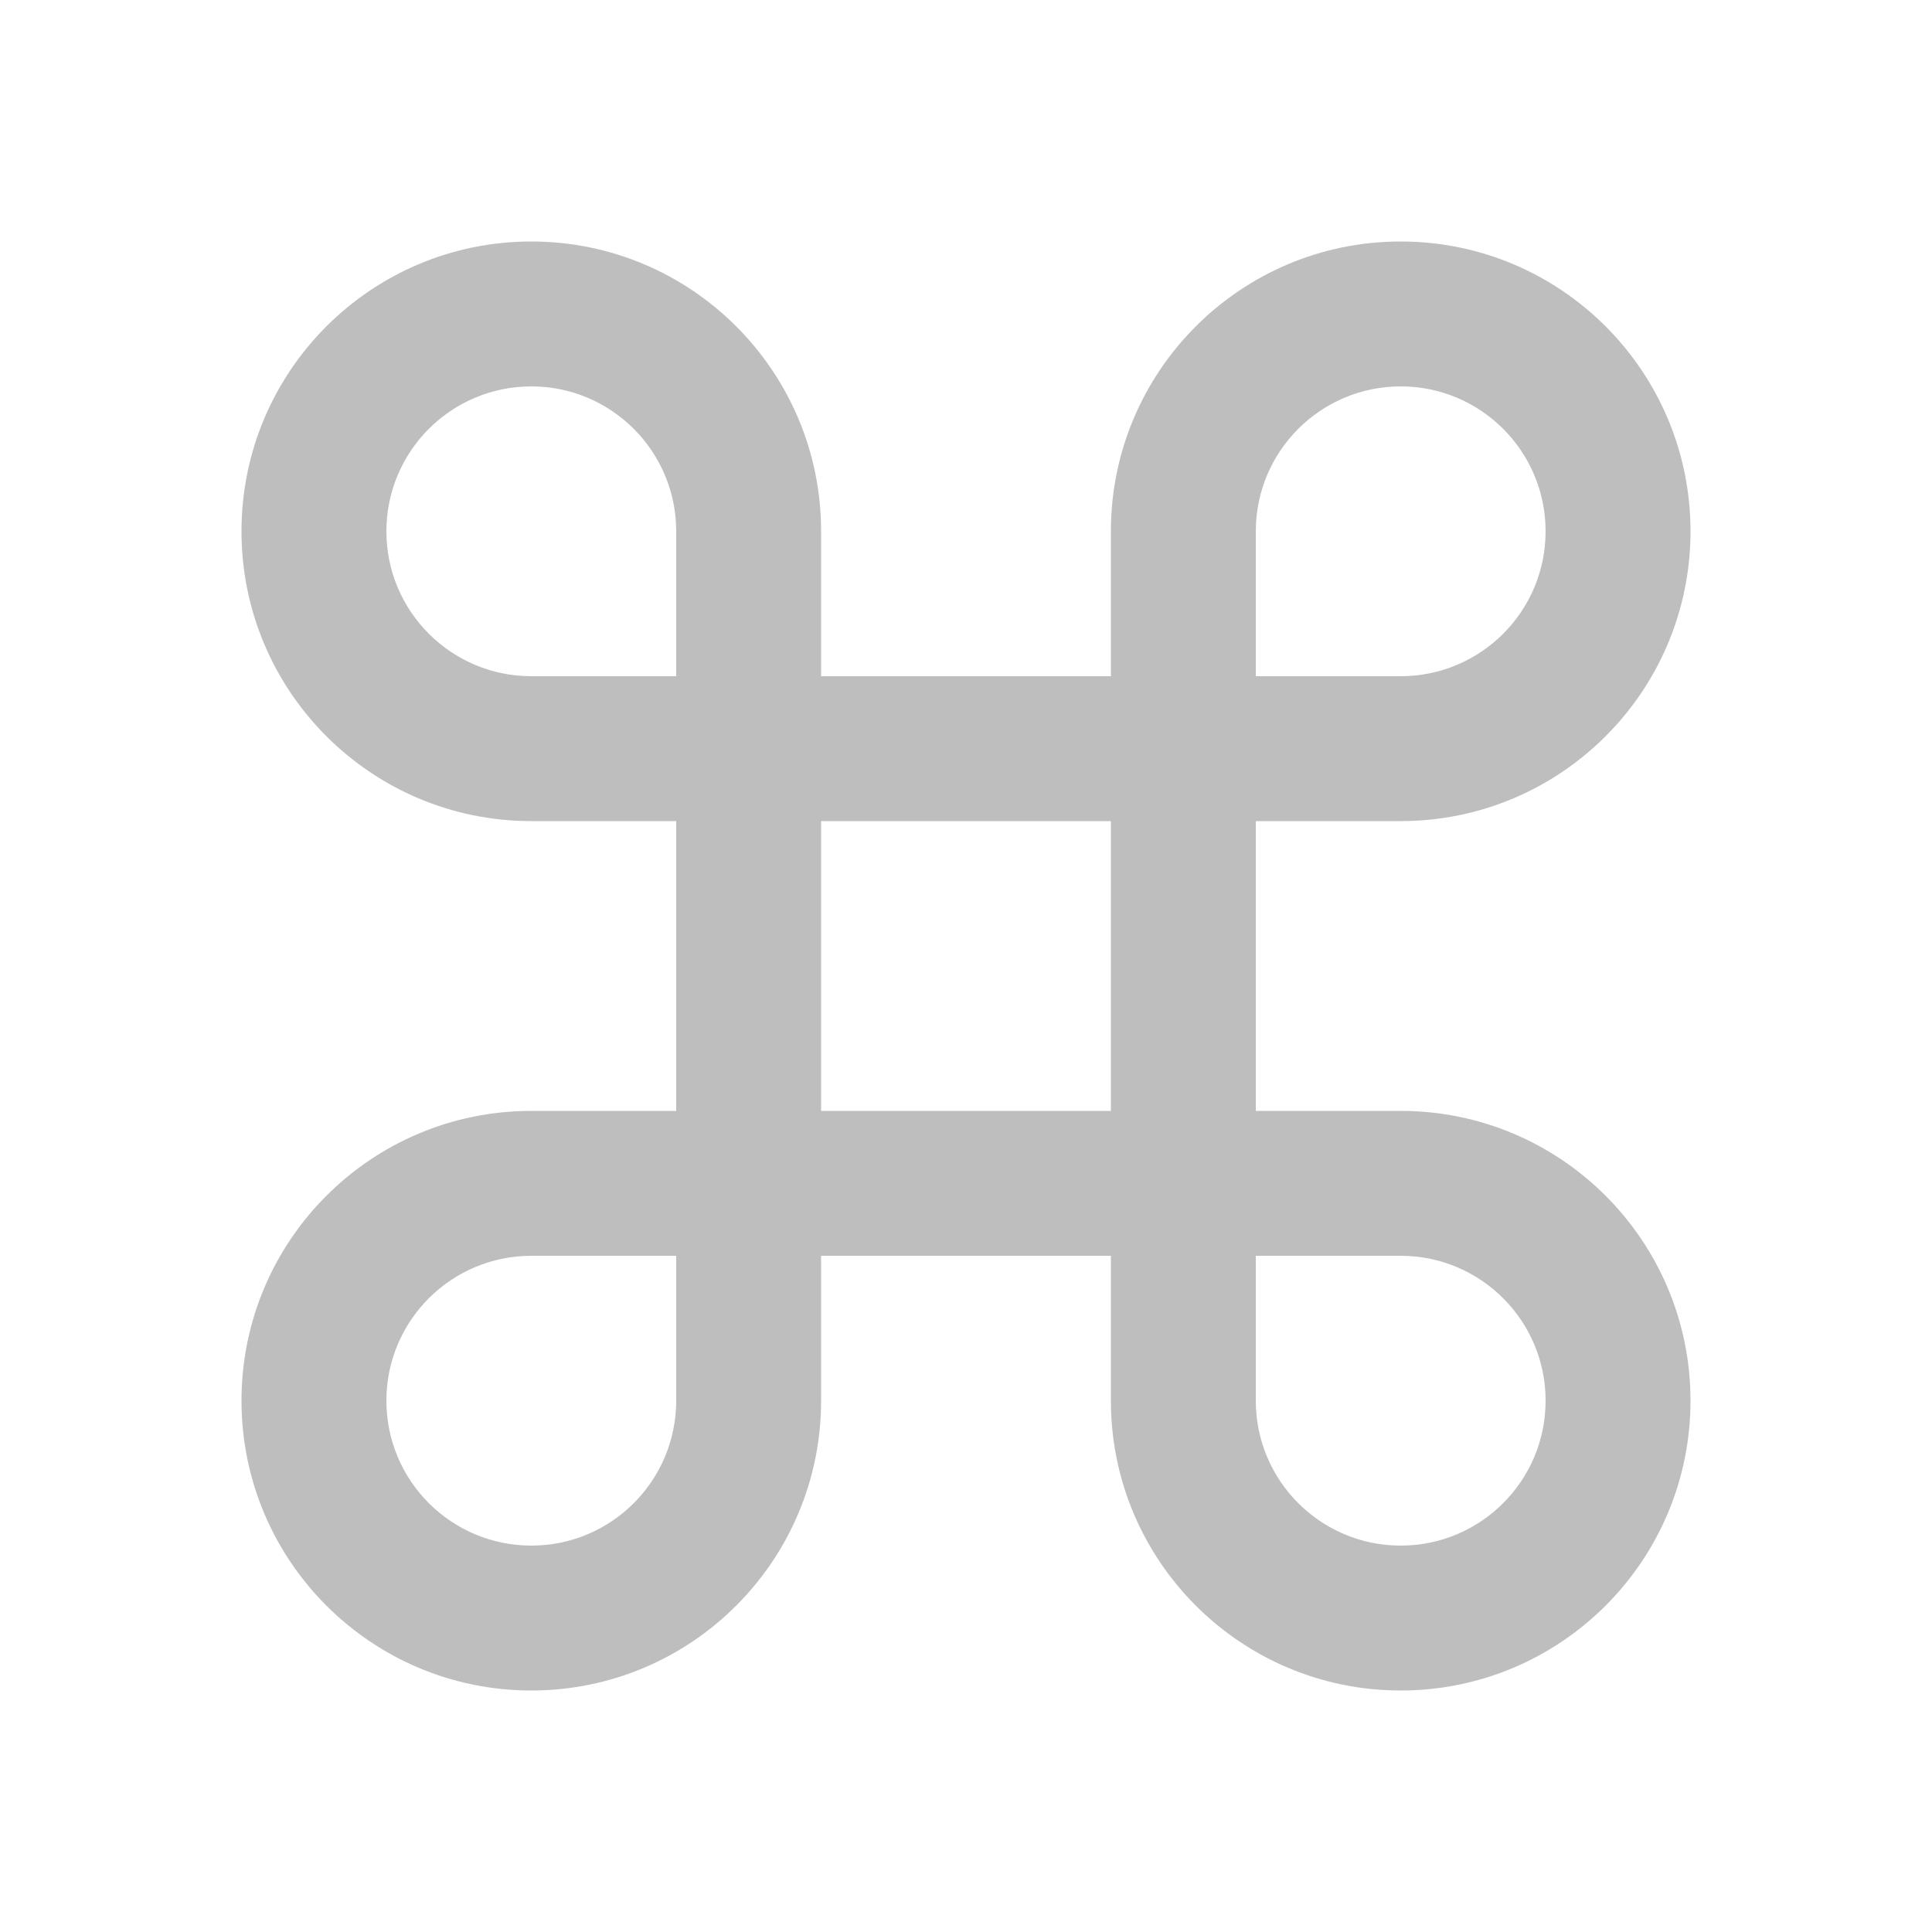
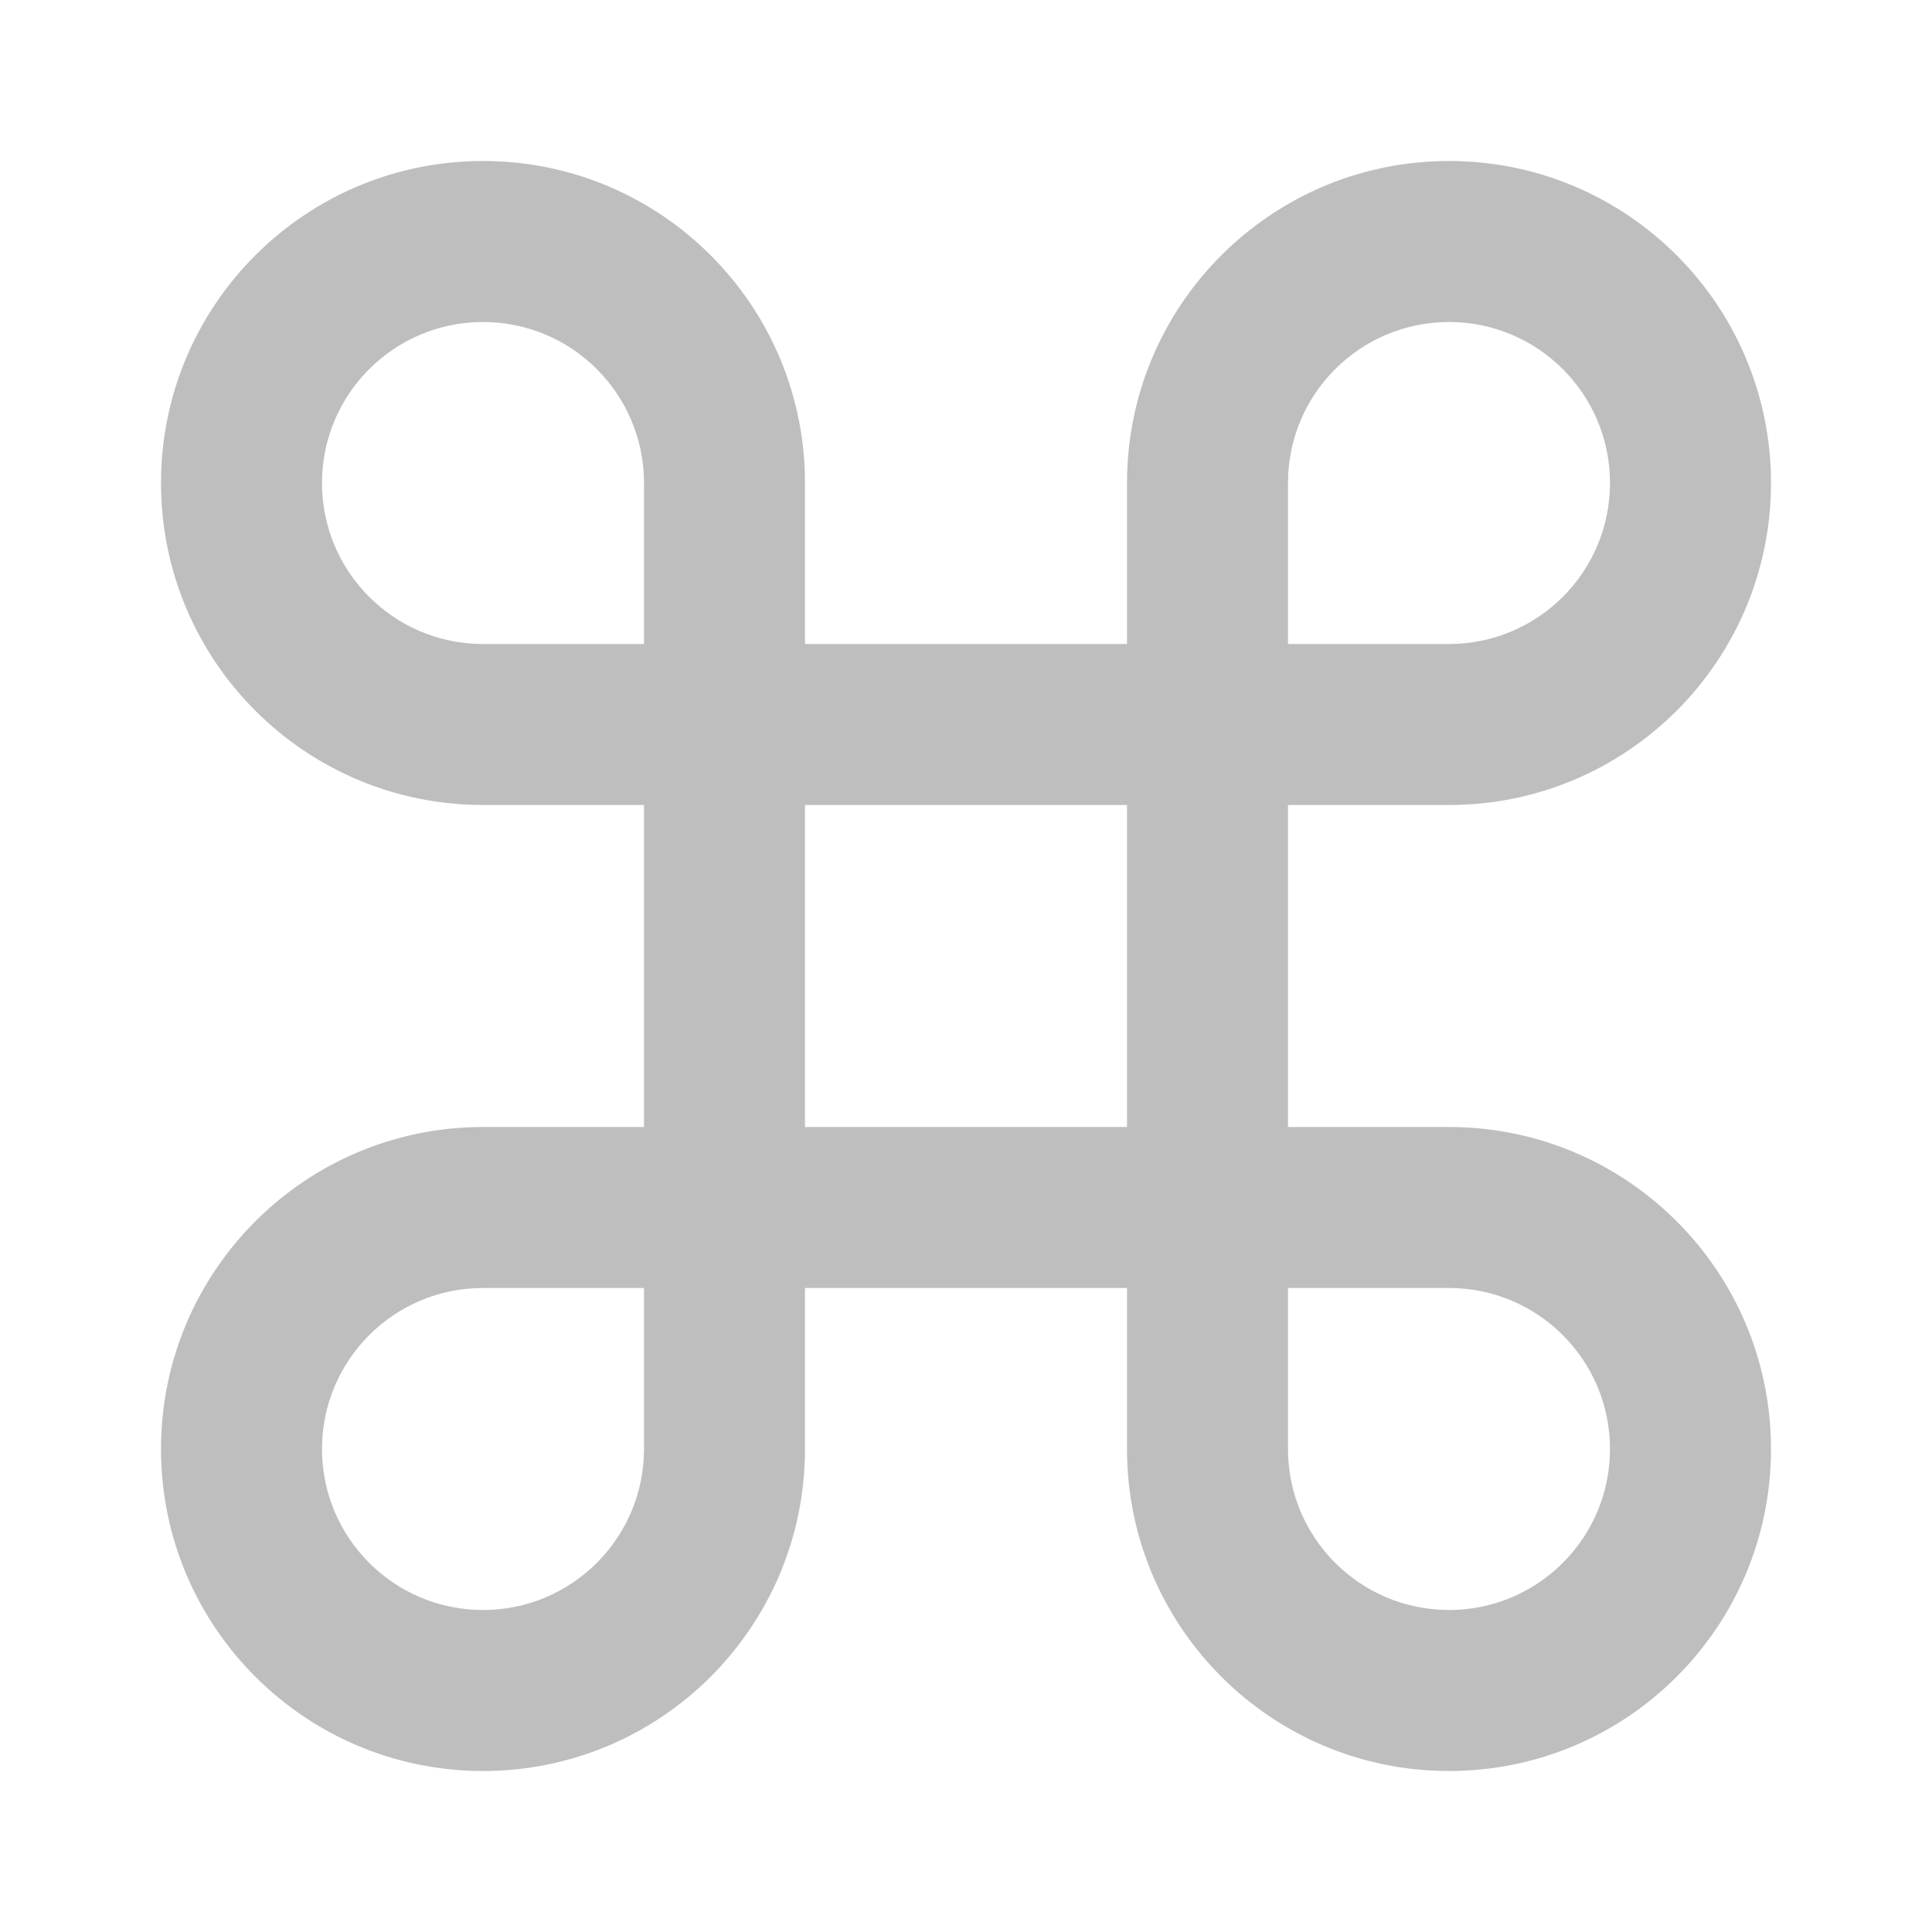
<svg xmlns="http://www.w3.org/2000/svg" height="24" viewBox="0 0 24 24" width="24">
-   <path d="m6.6 3a3.6 3.6 0 0 1 3.6 3.6v1.8h3.6v-1.8a3.6 3.6 0 0 1 3.6-3.6 3.6 3.6 0 0 1 3.6 3.6 3.6 3.6 0 0 1 -3.6 3.6h-1.8v3.6h1.8a3.6 3.6 0 0 1 3.6 3.6 3.6 3.6 0 0 1 -3.6 3.6 3.6 3.6 0 0 1 -3.6-3.6v-1.8h-3.6v1.8a3.6 3.6 0 0 1 -3.6 3.6 3.6 3.6 0 0 1 -3.6-3.6 3.6 3.6 0 0 1 3.6-3.6h1.8v-3.6h-1.8a3.6 3.6 0 0 1 -3.6-3.6 3.6 3.6 0 0 1 3.6-3.6m9 14.4a1.8 1.8 0 0 0 1.8 1.8 1.8 1.8 0 0 0 1.8-1.8 1.8 1.8 0 0 0 -1.8-1.8h-1.8zm-1.8-7.2h-3.6v3.6h3.6zm-7.2 5.4a1.8 1.8 0 0 0 -1.8 1.8 1.8 1.8 0 0 0 1.8 1.8 1.8 1.8 0 0 0 1.8-1.8v-1.8zm1.8-9a1.8 1.8 0 0 0 -1.8-1.8 1.8 1.8 0 0 0 -1.8 1.8 1.8 1.8 0 0 0 1.8 1.8h1.8zm9 1.8a1.8 1.8 0 0 0 1.8-1.8 1.8 1.8 0 0 0 -1.8-1.8 1.8 1.8 0 0 0 -1.8 1.8v1.8z" fill="#bebebe" stroke-width=".9" />
+   <path d="m6 2a4 4 0 0 1 4 4v2h4v-2a4 4 0 0 1 4-4 4 4 0 0 1 4 4 4 4 0 0 1 -4 4h-2v4h2a4 4 0 0 1 4 4 4 4 0 0 1 -4 4 4 4 0 0 1 -4-4v-2h-4v2a4 4 0 0 1 -4 4 4 4 0 0 1 -4-4 4 4 0 0 1 4-4h2v-4h-2a4 4 0 0 1 -4-4 4 4 0 0 1 4-4m10 16a2 2 0 0 0 2 2 2 2 0 0 0 2-2 2 2 0 0 0 -2-2h-2zm-2-8h-4v4h4zm-8 6a2 2 0 0 0 -2 2 2 2 0 0 0 2 2 2 2 0 0 0 2-2v-2zm2-10a2 2 0 0 0 -2-2 2 2 0 0 0 -2 2 2 2 0 0 0 2 2h2zm10 2a2 2 0 0 0 2-2 2 2 0 0 0 -2-2 2 2 0 0 0 -2 2v2z" fill="#bebebe" />
</svg>
